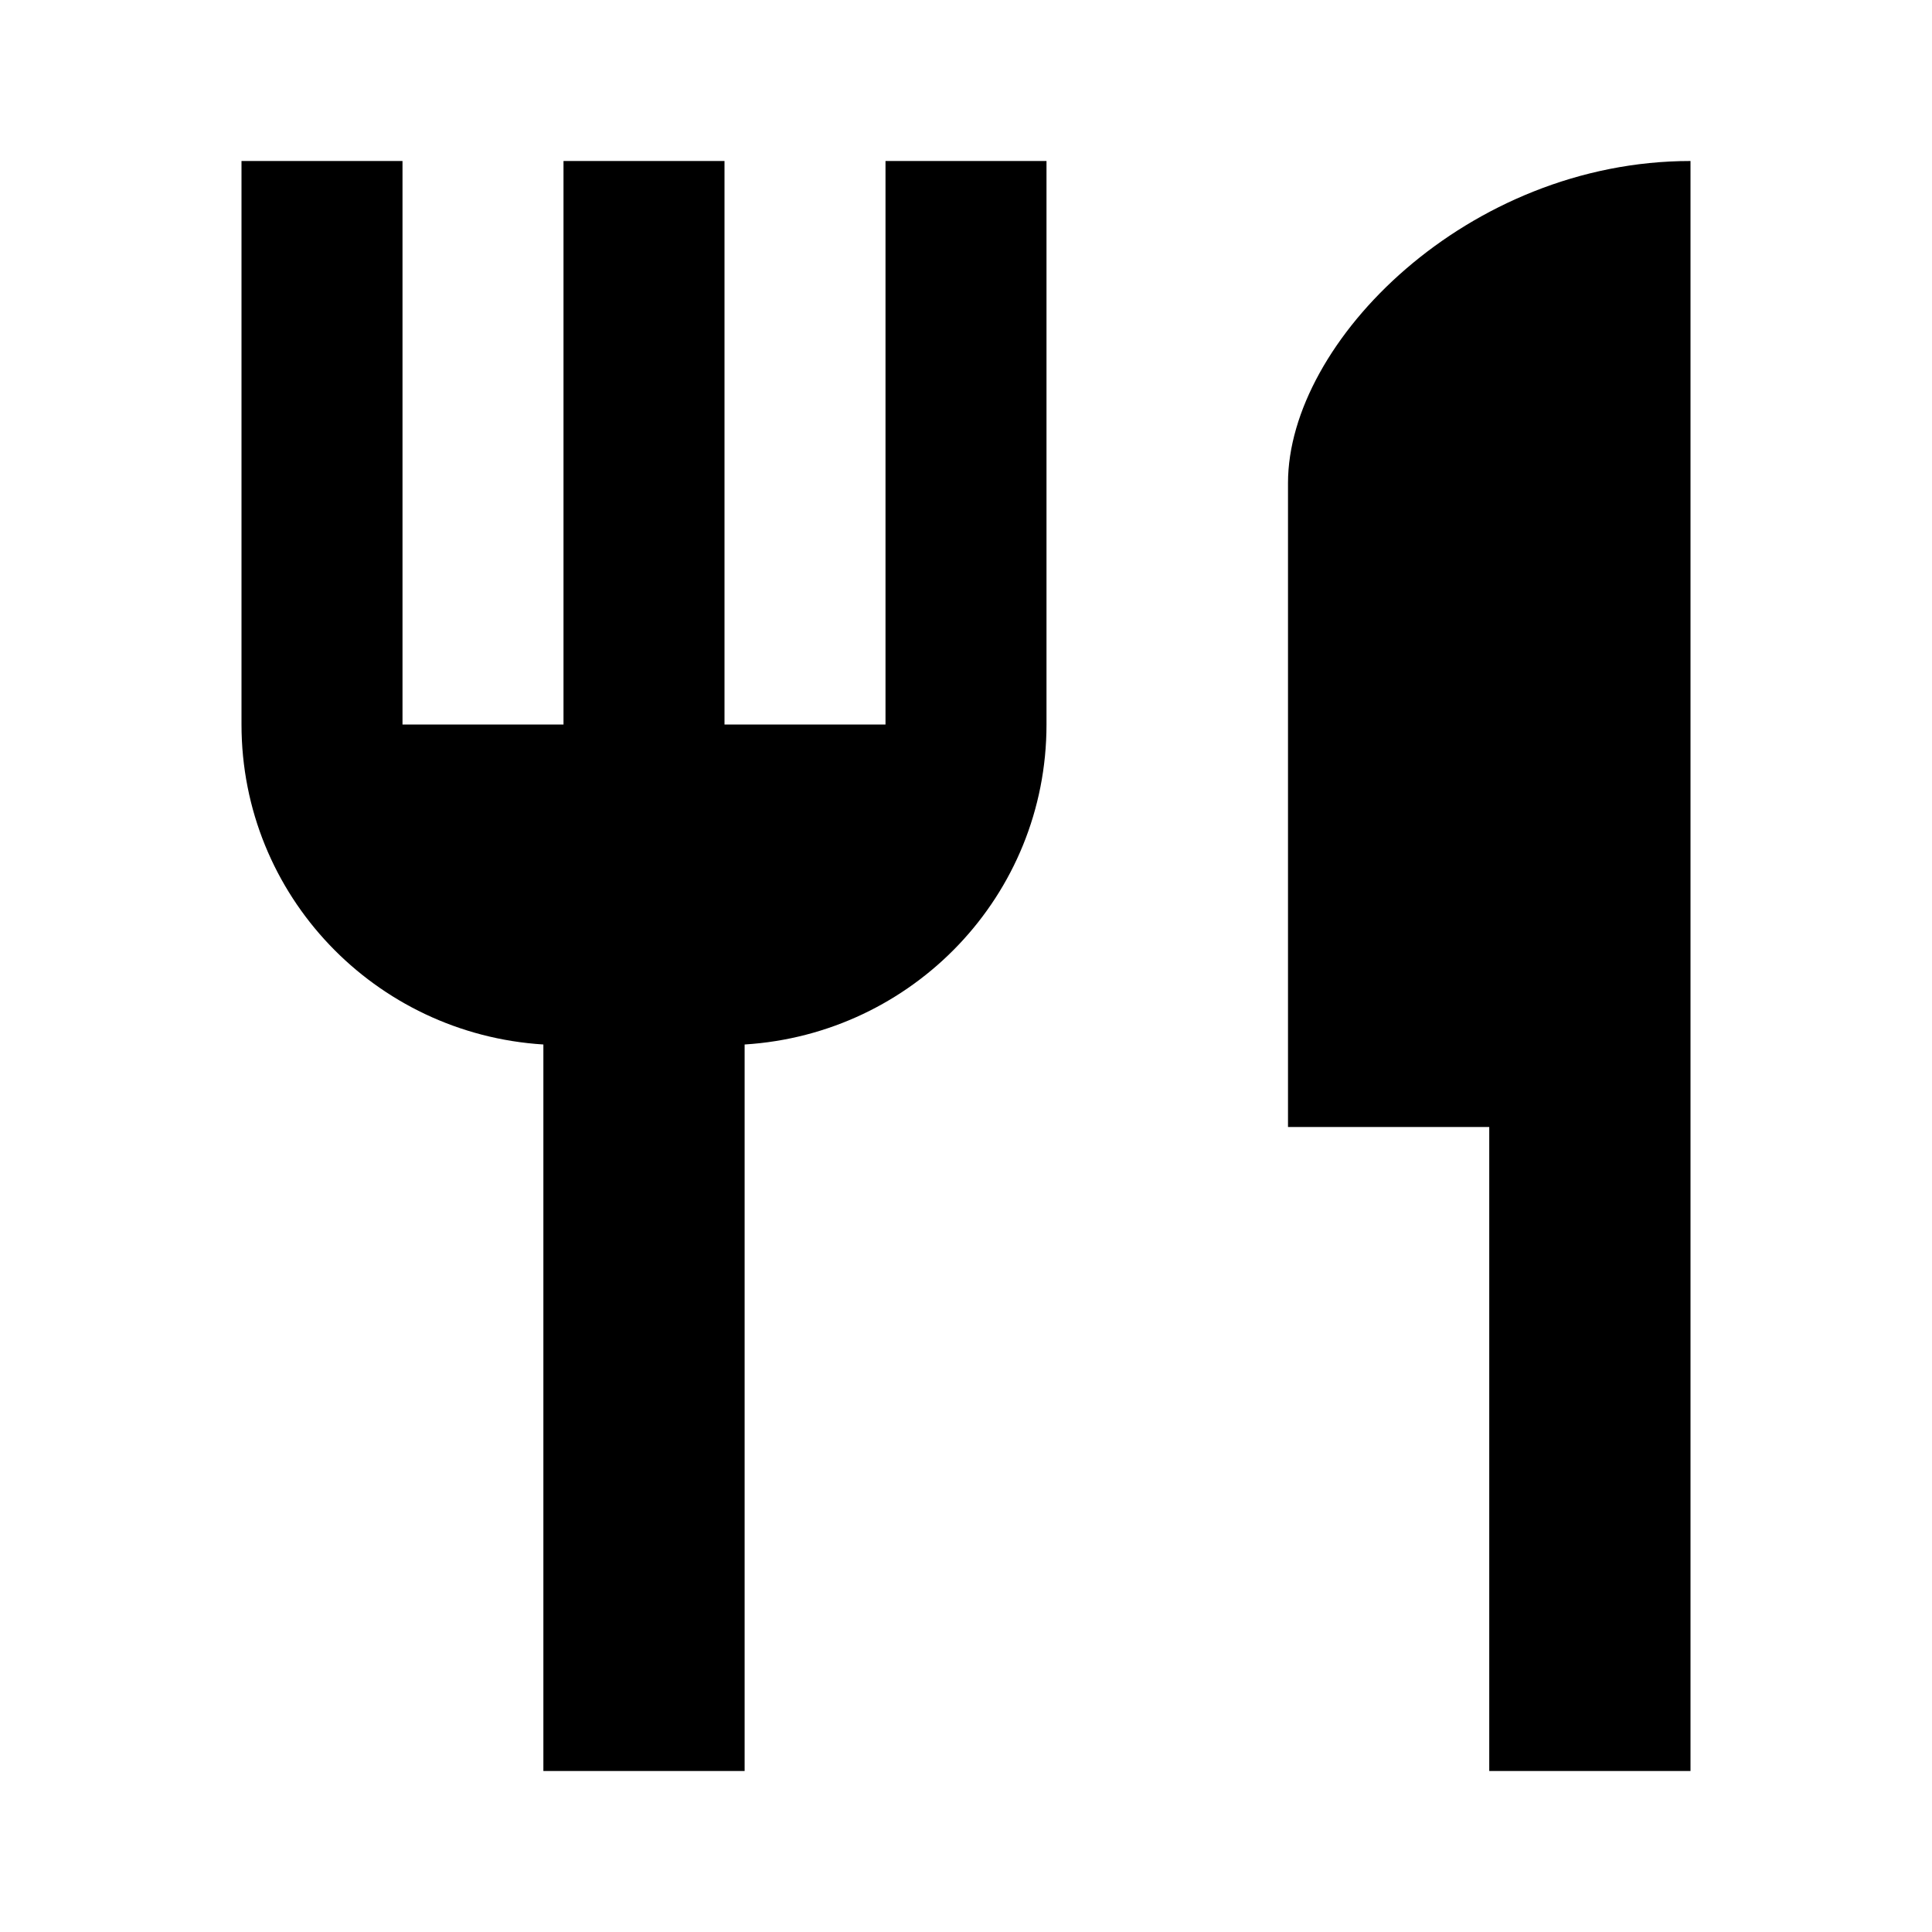
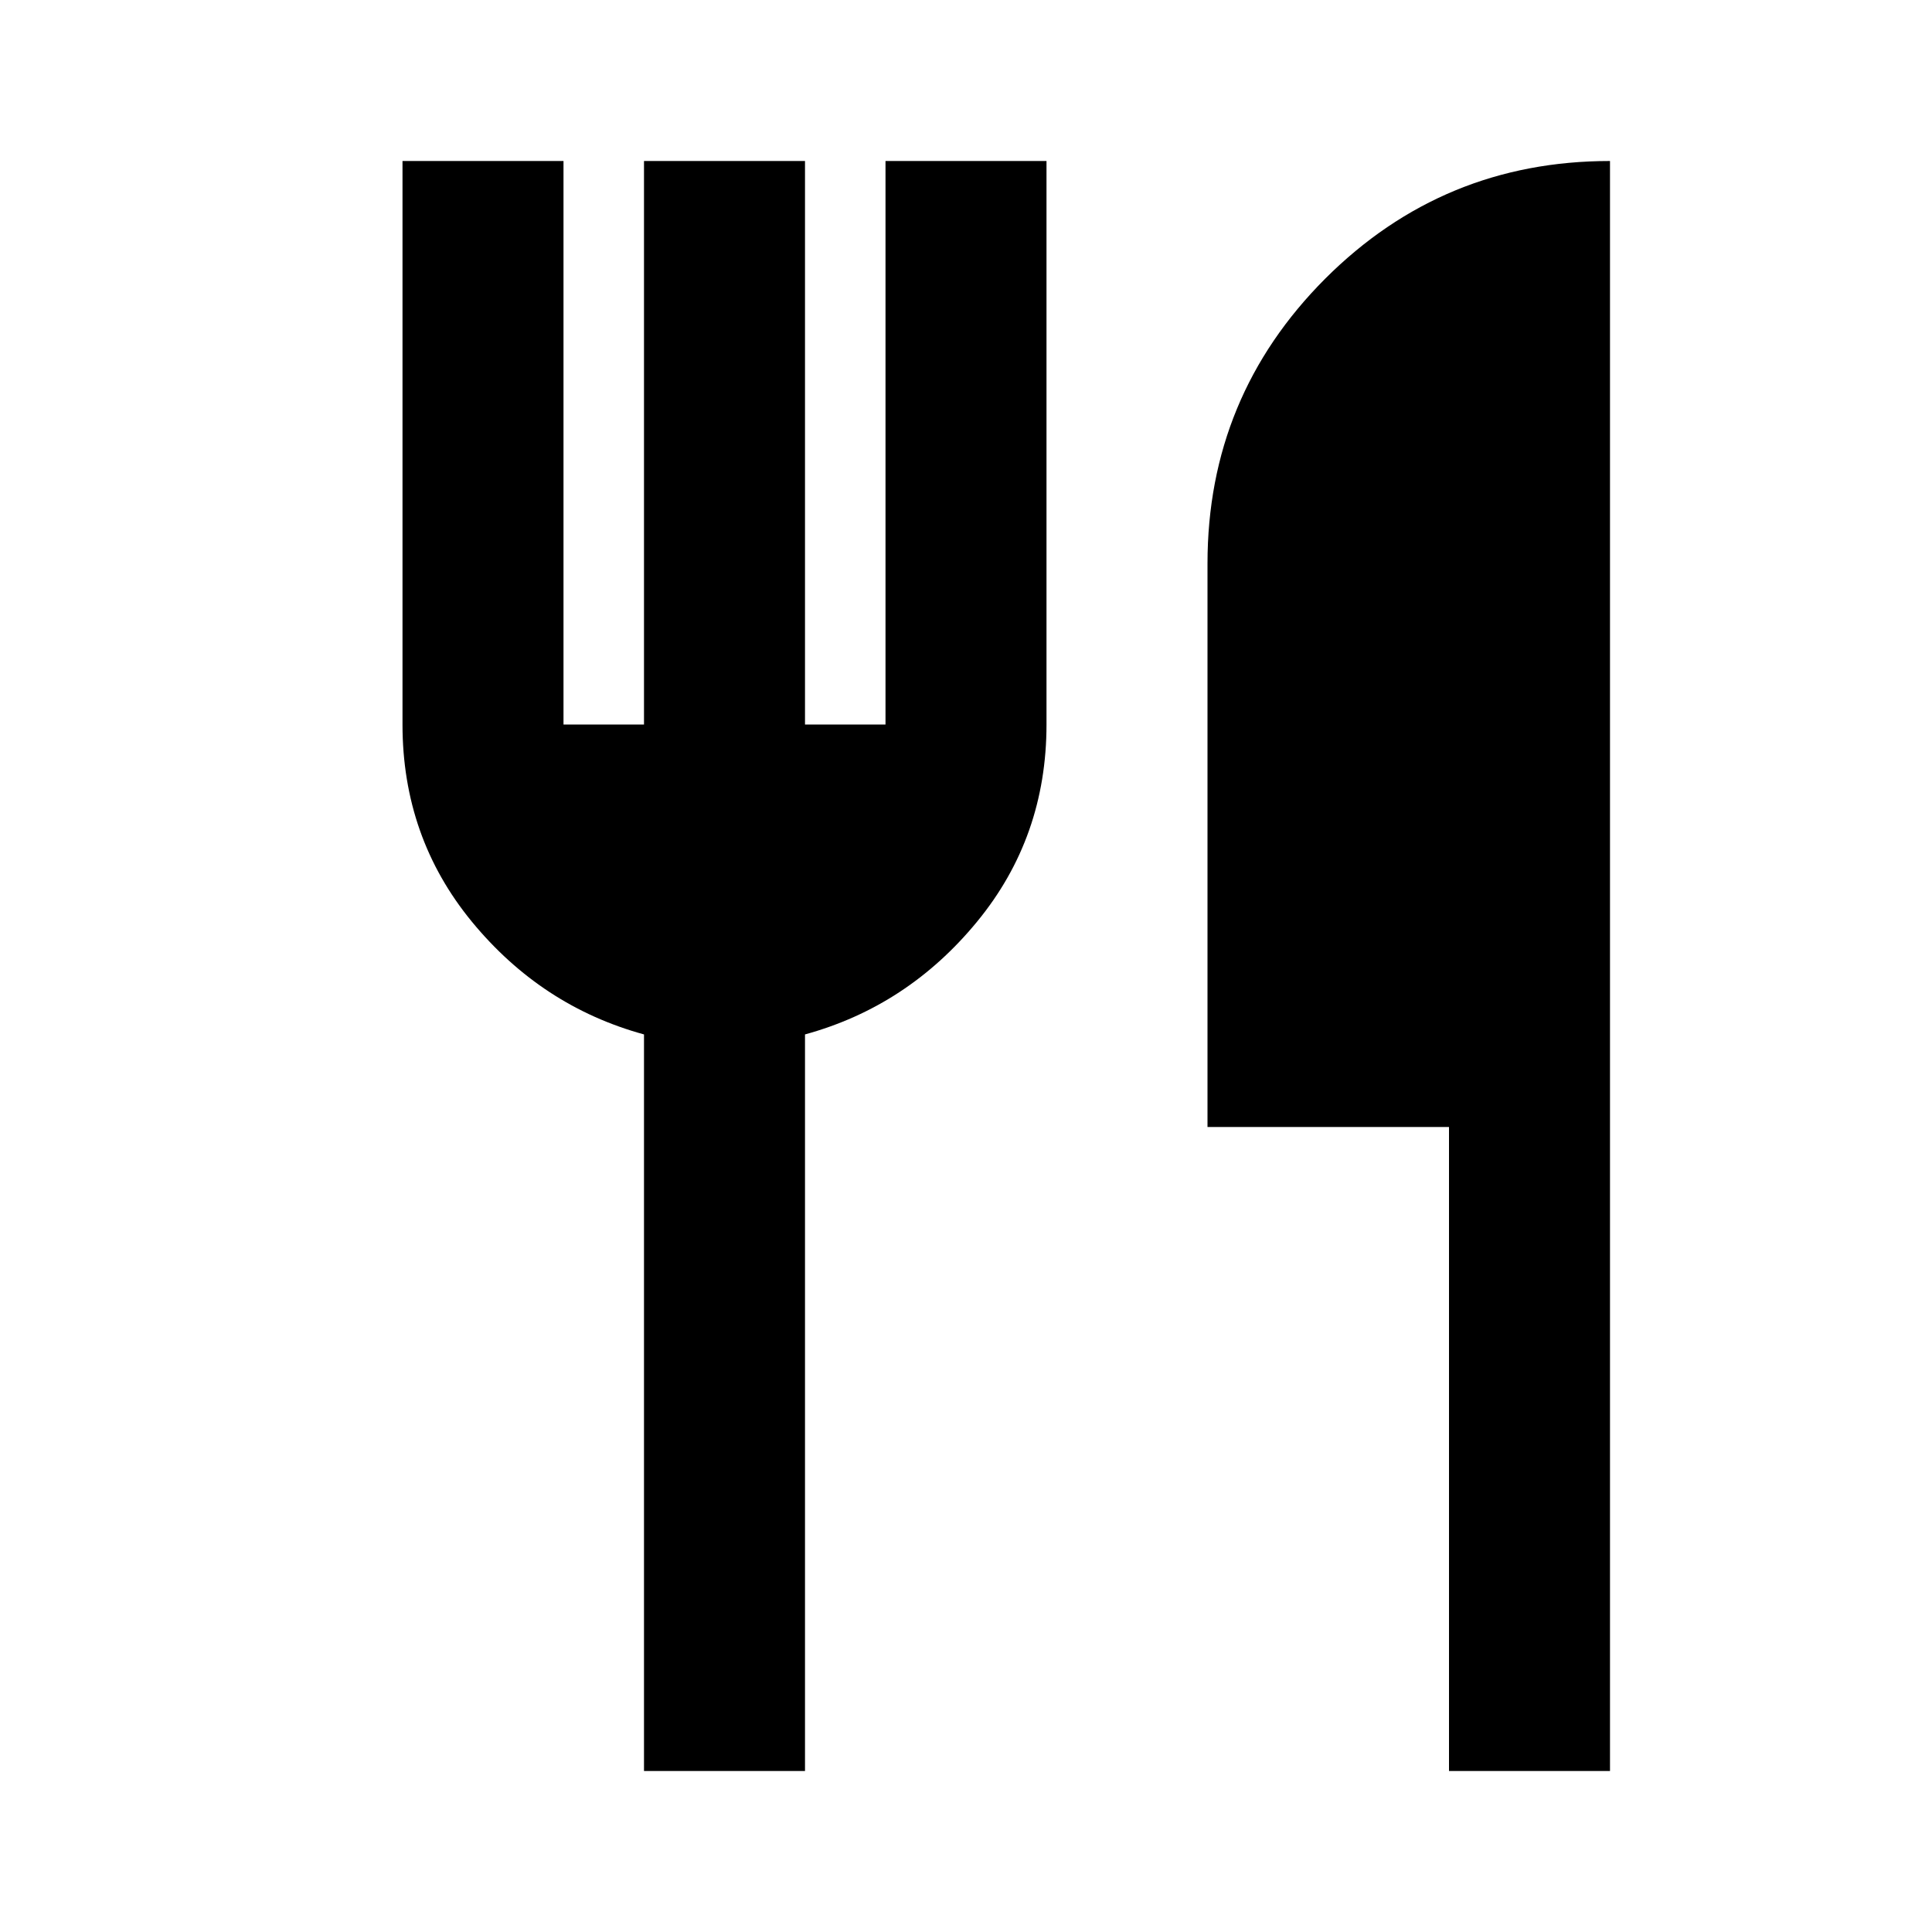
- <svg xmlns="http://www.w3.org/2000/svg" viewBox="0 0 48 48">
-   <path d="M22 18h-4V4h-4v14h-4V4H6v14c0 4.25 3.32 7.69 7.5 7.95V44h5V25.95c4.18-.26 7.5-3.7 7.5-7.95V4h-4v14zm10-6v16h5v16h5V4c-5.52 0-10 4.48-10 8z" />
+ <svg xmlns="http://www.w3.org/2000/svg" viewBox="0 0 24 24" fill="none">
+   <path d="M8 22V12.85C7.15 12.617 6.438 12.15 5.862 11.45C5.287 10.75 5 9.933 5 9V2H7V9H8V2H10V9H11V2H13V9C13 9.933 12.713 10.75 12.137 11.45C11.562 12.15 10.85 12.617 10 12.85V22H8ZM18 22V14H15V7C15 5.617 15.488 4.438 16.462 3.462C17.438 2.487 18.617 2 20 2V22H18Z" fill="black" />
</svg>
